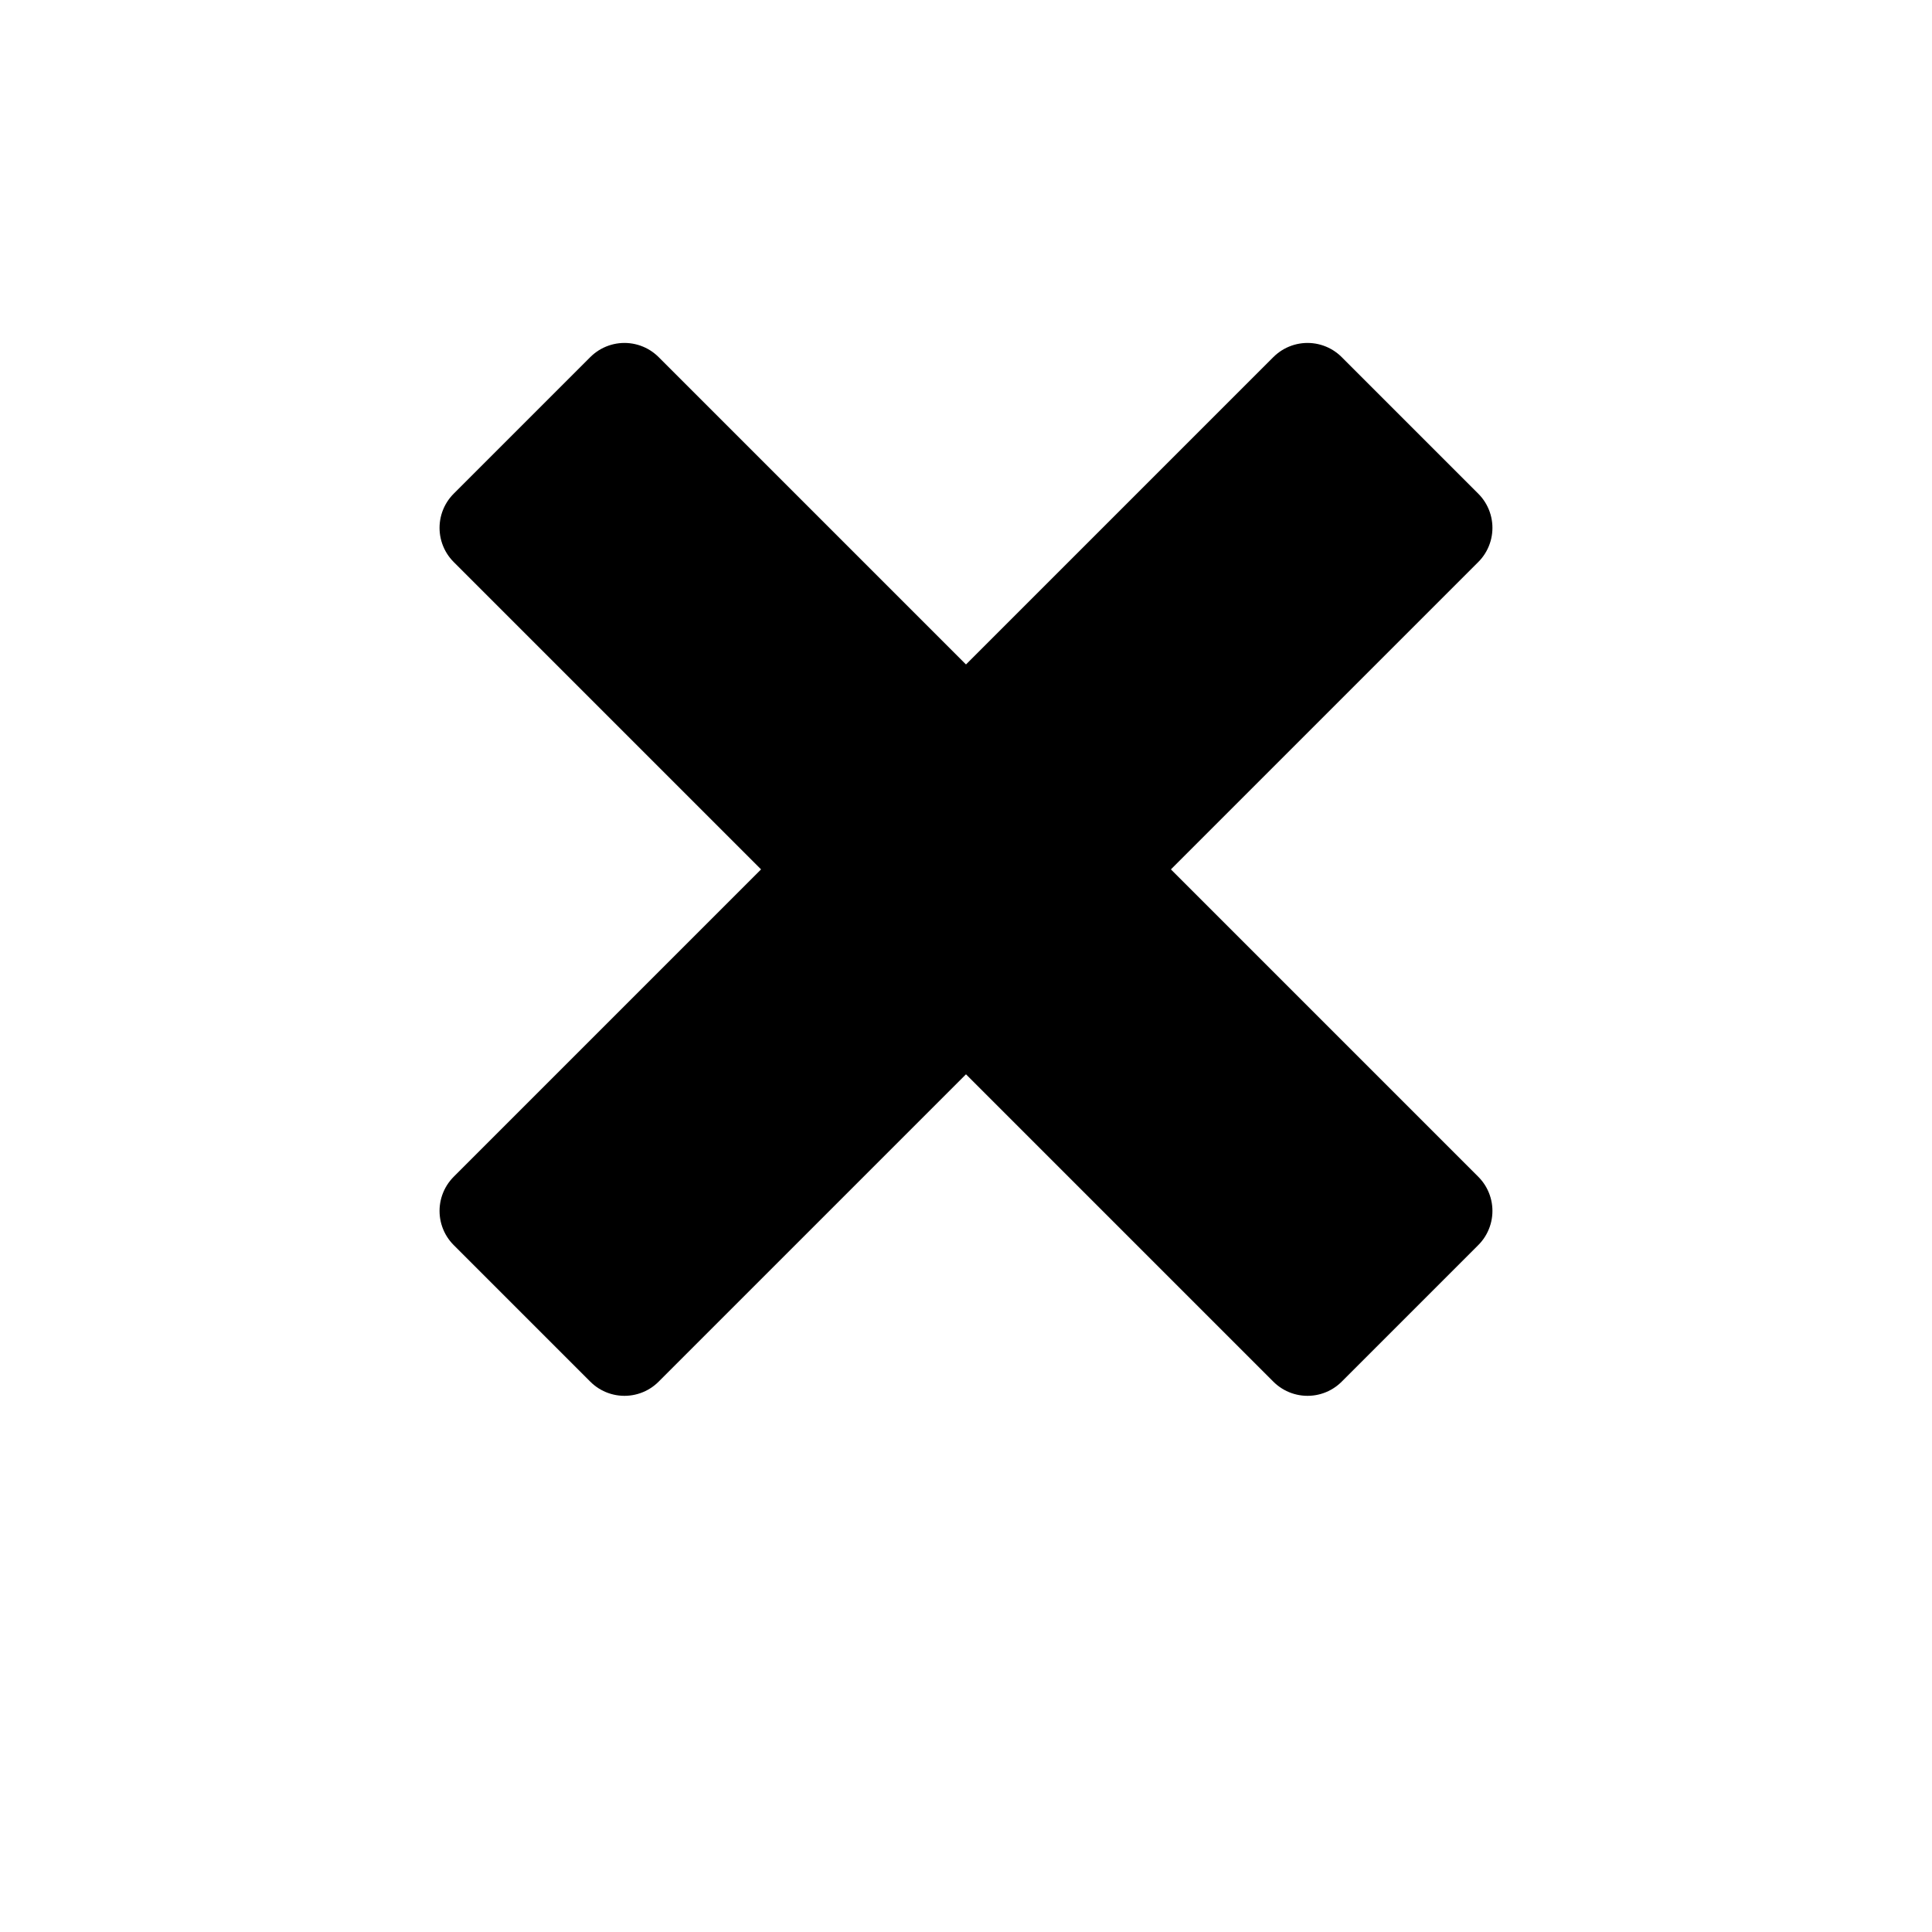
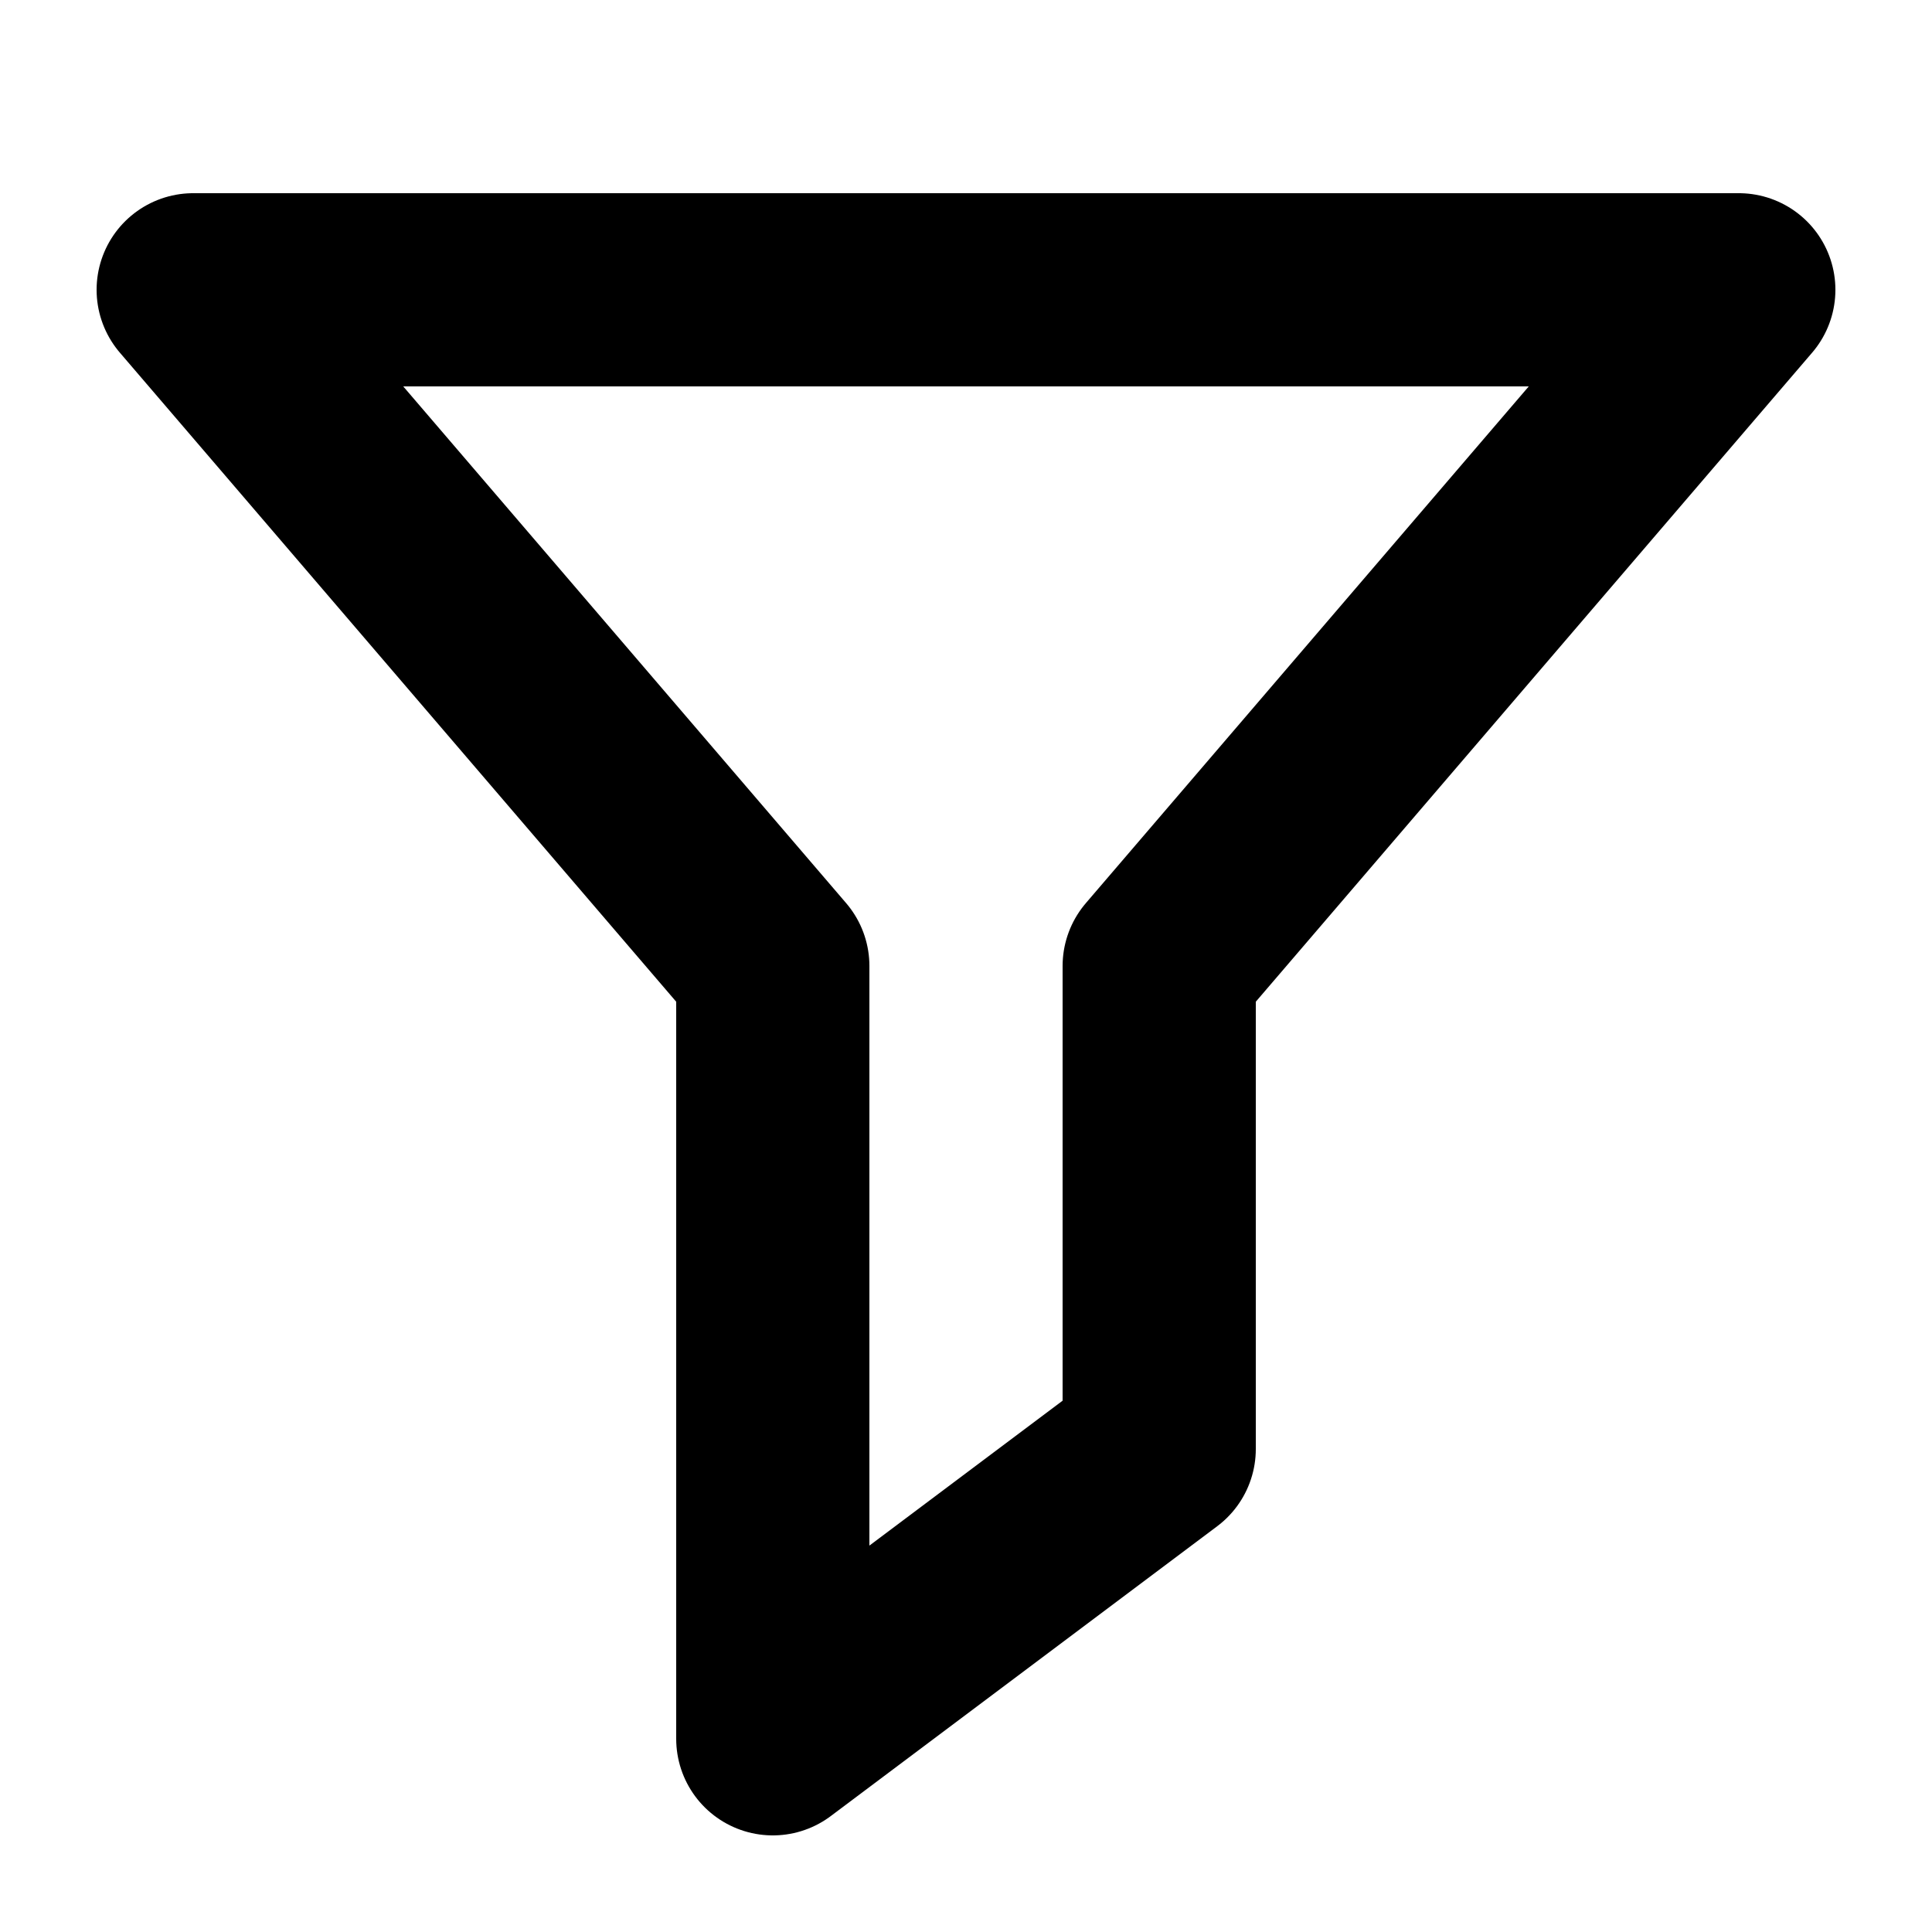
<svg xmlns="http://www.w3.org/2000/svg" width="20" height="20" viewBox="0 0 20 20" id="svg3342" version="1.1">
  <defs id="defs3344" />
  <g id="layer1" transform="translate(0,-1032.362)">
-     <rect style="color:#000000;clip-rule:nonzero;display:inline;overflow:visible;visibility:visible;opacity:1;isolation:auto;mix-blend-mode:normal;color-interpolation:sRGB;color-interpolation-filters:linearRGB;solid-color:#000000;solid-opacity:1;fill:#000000;fill-opacity:1;fill-rule:nonzero;stroke:#000000;stroke-width:1;stroke-linecap:round;stroke-linejoin:round;stroke-miterlimit:4;stroke-dasharray:none;stroke-dashoffset:0;stroke-opacity:1;marker:none;color-rendering:auto;image-rendering:auto;shape-rendering:auto;text-rendering:auto;enable-background:accumulate" id="rect4186" width="12" height="2" x="737.425" y="728.283" transform="matrix(0.7071068,0.7071068,-0.7071068,0.7071068,0,0)" />
-     <rect y="723.283" x="742.425" height="12" width="2" id="rect4267" style="color:#000000;clip-rule:nonzero;display:inline;overflow:visible;visibility:visible;opacity:1;isolation:auto;mix-blend-mode:normal;color-interpolation:sRGB;color-interpolation-filters:linearRGB;solid-color:#000000;solid-opacity:1;fill:#000000;fill-opacity:1;fill-rule:nonzero;stroke:#000000;stroke-width:1;stroke-linecap:round;stroke-linejoin:round;stroke-miterlimit:4;stroke-dasharray:none;stroke-dashoffset:0;stroke-opacity:1;marker:none;color-rendering:auto;image-rendering:auto;shape-rendering:auto;text-rendering:auto;enable-background:accumulate" transform="matrix(0.7071068,0.7071068,-0.7071068,0.7071068,0,0)" />
+     <path style="fill:none;fill-rule:evenodd;stroke:#000000;stroke-width:2;stroke-linecap:butt;stroke-linejoin:round;stroke-opacity:1;stroke-miterlimit:4;stroke-dasharray:none" d="m 2,1035.362 16,0 -6,7 0,5 -4,3 0,-8 -6,-7 16,0" id="path4406" />
  </g>
</svg>
